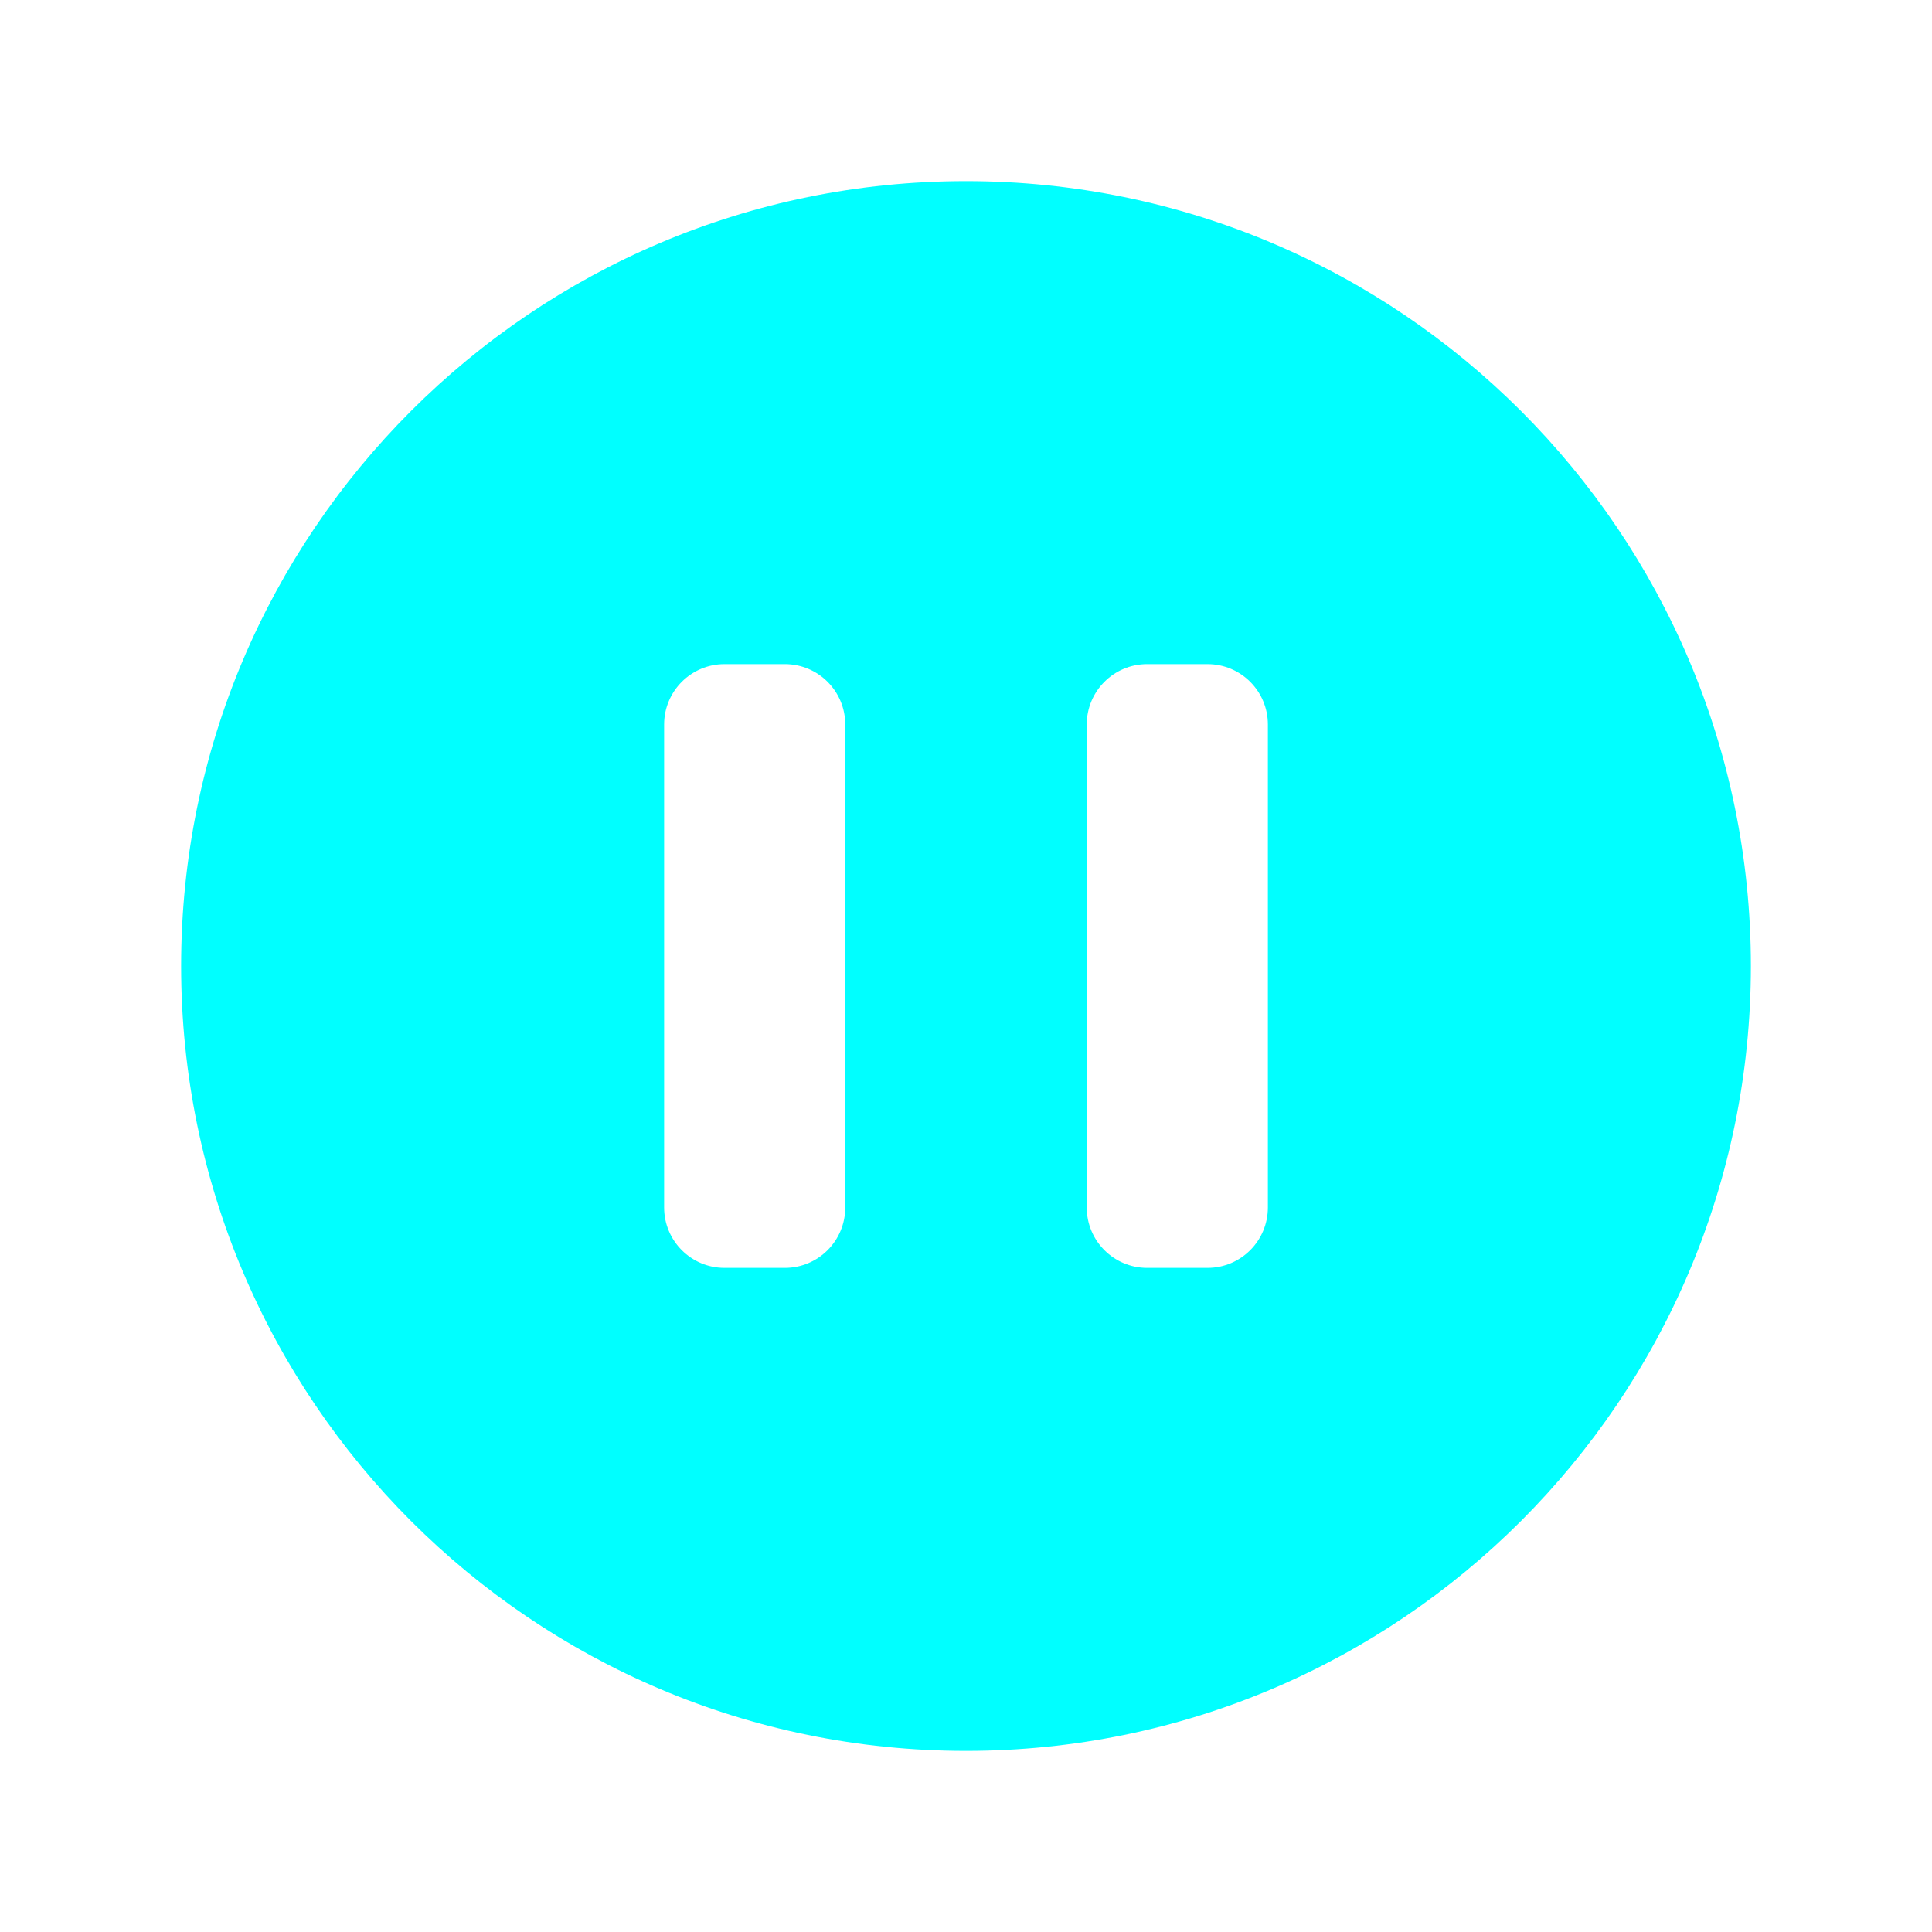
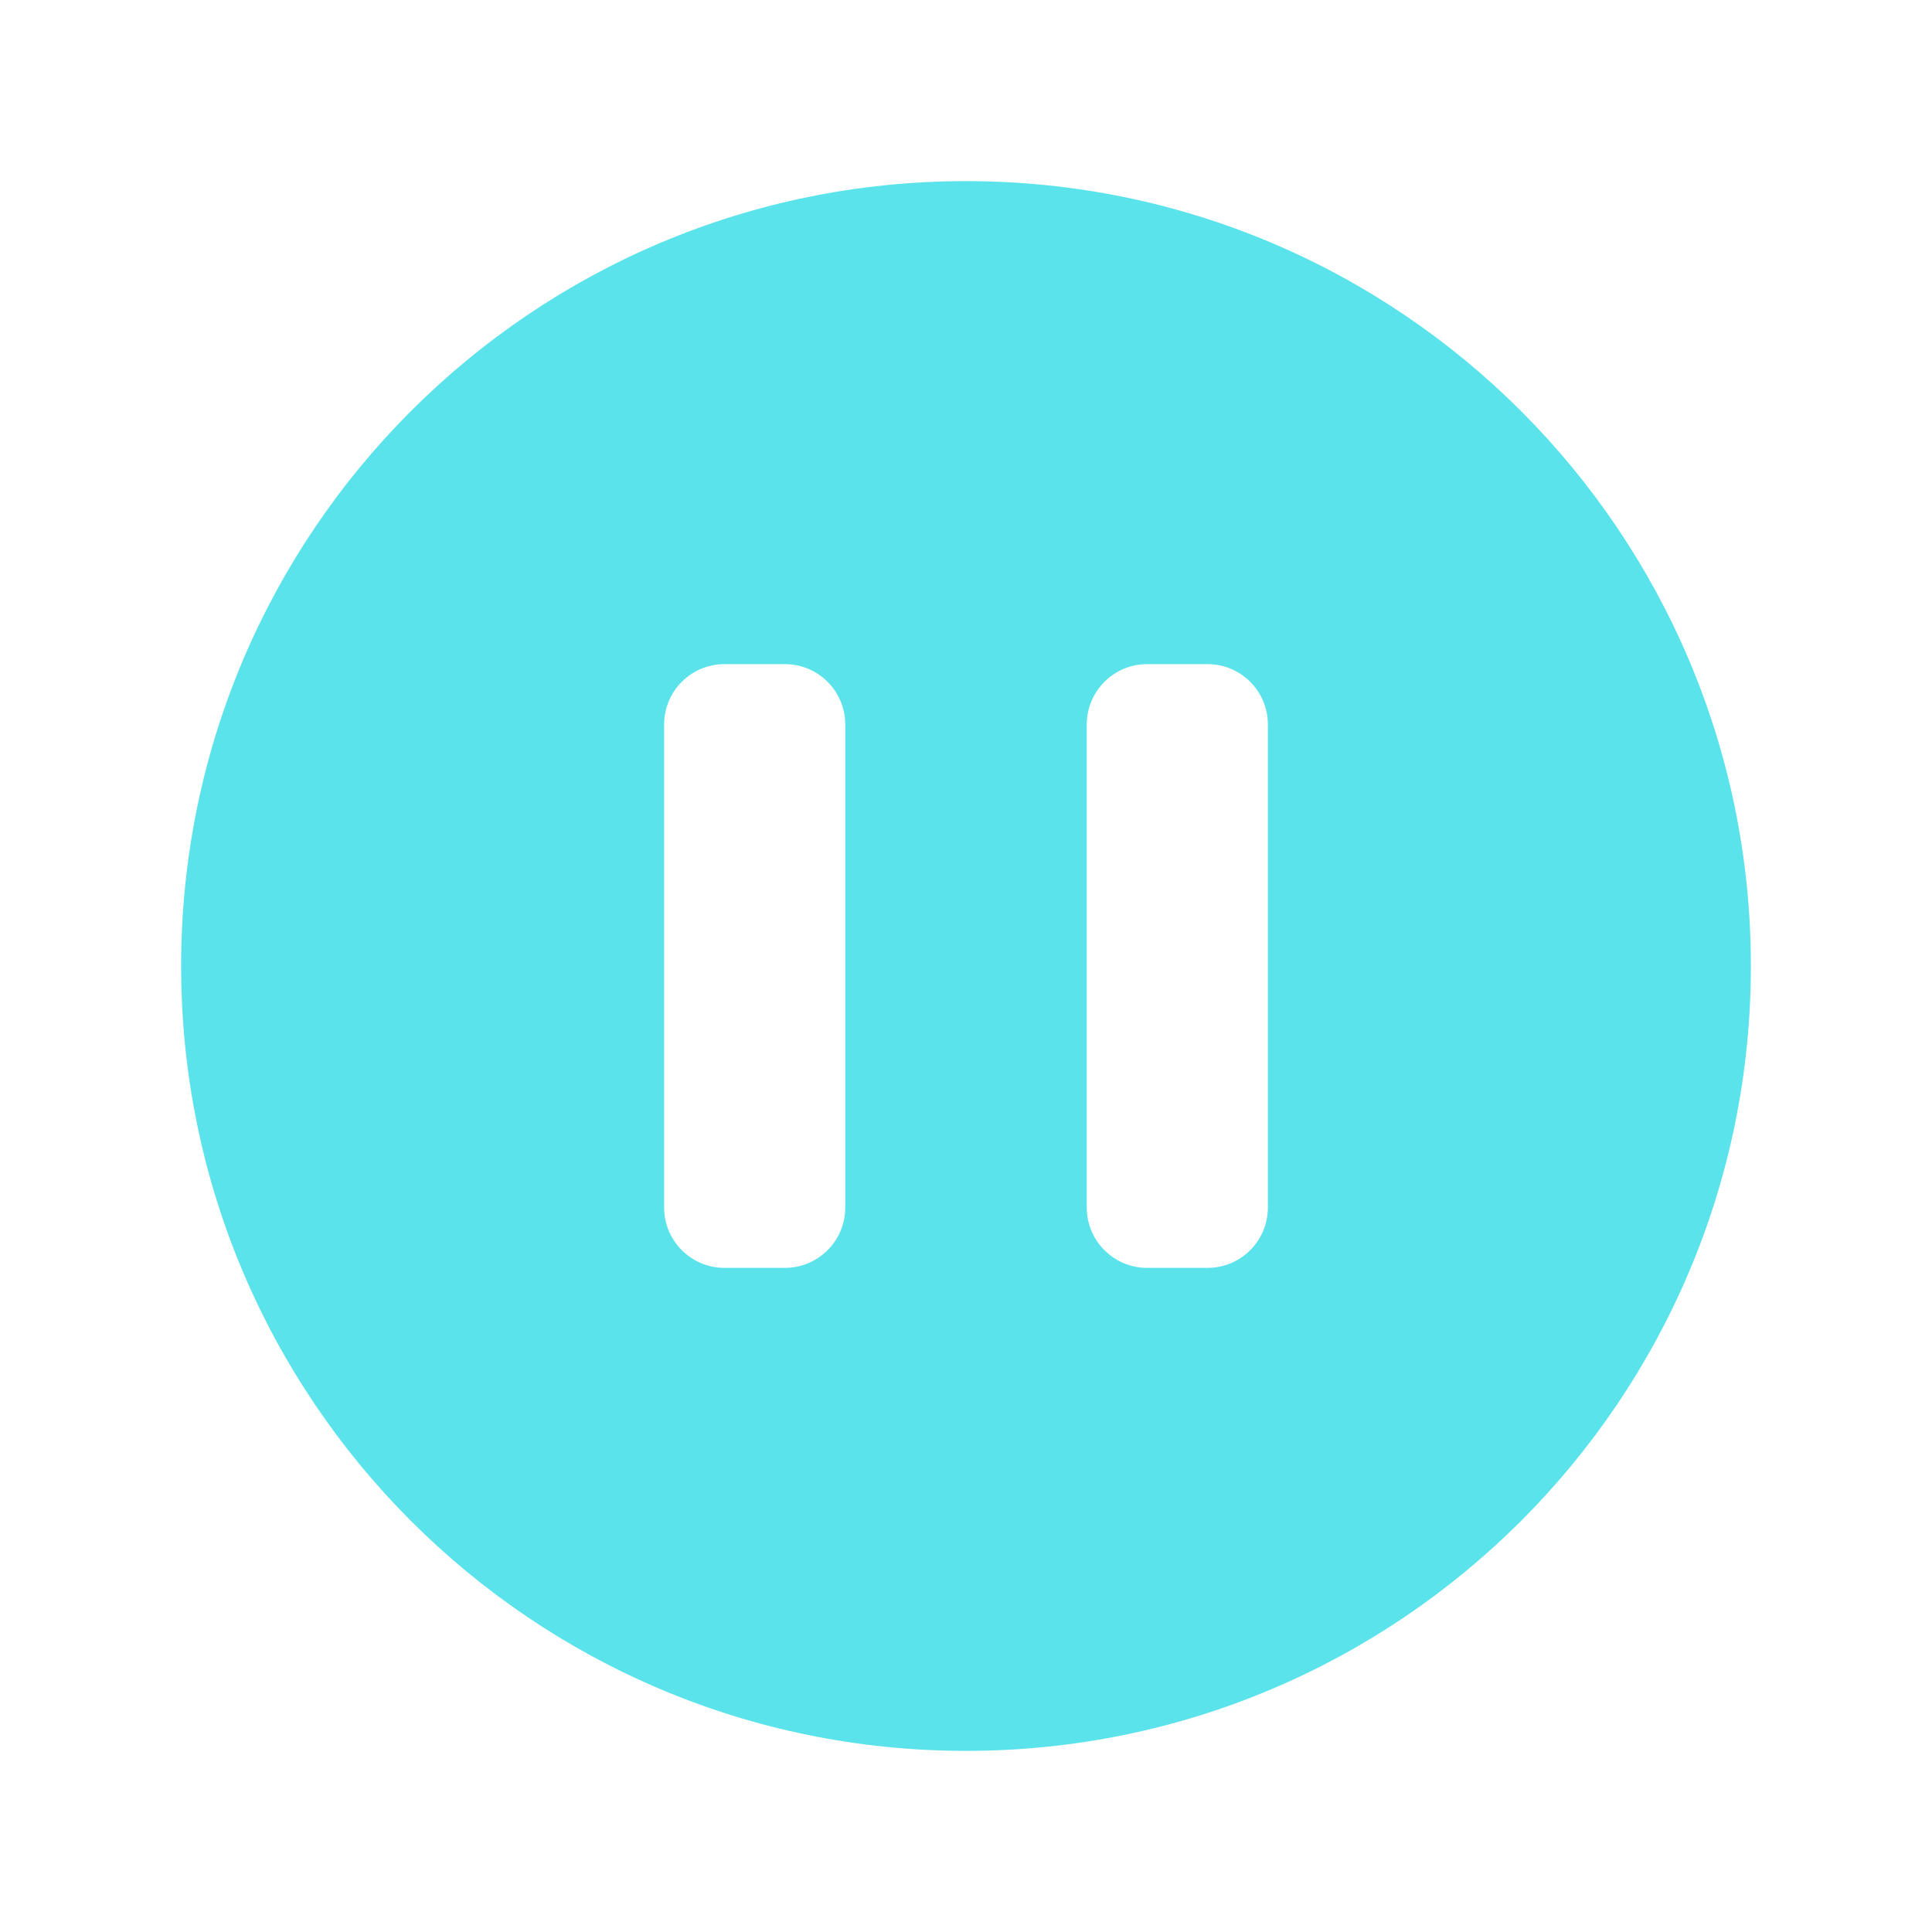
- <svg xmlns="http://www.w3.org/2000/svg" viewBox="0 0 24 24" fill="aqua" class="w-6 h-6">
+ <svg xmlns="http://www.w3.org/2000/svg" viewBox="0 0 24 24" fill="rgb(91, 227, 236)" class="w-6 h-6">
  <path fill-rule="evenodd" d="M2.25 12c0-5.385 4.365-9.75 9.75-9.75s9.75 4.365 9.75 9.75-4.365 9.75-9.75 9.75S2.25 17.385 2.25 12zM9 8.25a.75.75 0 00-.75.75v6c0 .414.336.75.75.75h.75a.75.75 0 00.75-.75V9a.75.75 0 00-.75-.75H9zm5.25 0a.75.75 0 00-.75.75v6c0 .414.336.75.75.75H15a.75.75 0 00.75-.75V9a.75.75 0 00-.75-.75h-.75z" clip-rule="evenodd" />
</svg>
